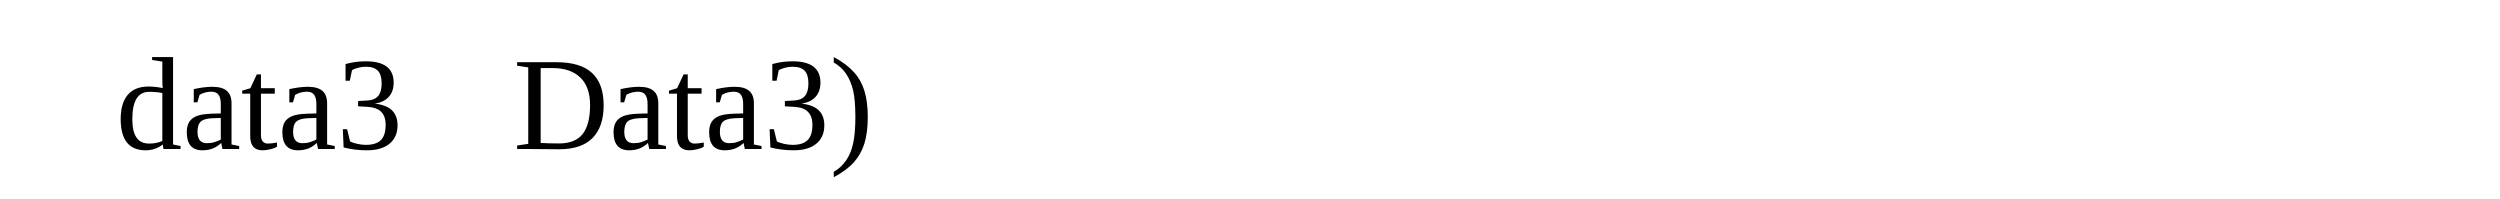
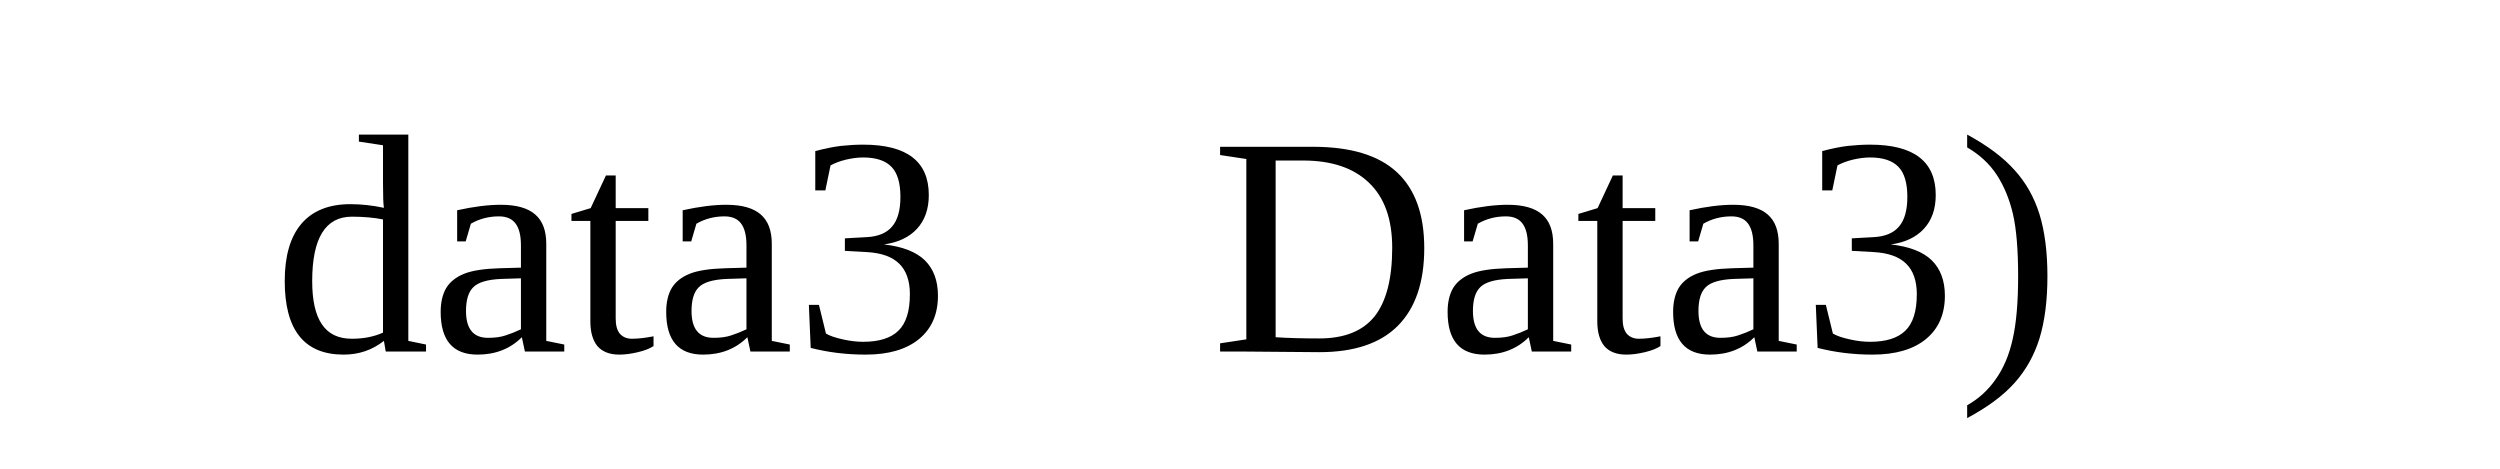
- <svg xmlns="http://www.w3.org/2000/svg" version="1.1" viewBox="430 456 302 24" width="302px" height="24px">
-   <rect fill="rgb(255,255,255)" fill-opacity="1" width="302" height="24" x="430" y="456" />
+ <svg xmlns="http://www.w3.org/2000/svg" version="1.1" viewBox="430 456 128 24" width="128px" height="24px">
+   <rect fill="rgb(255,255,255)" fill-opacity="1" width="128" height="24" x="430" y="456" />
  <text fill="rgb(0,0,0)" fill-opacity="1.0" font-size="16" x="444" y="474" textLength="40" lengthAdjust="spacingAndGlyphs">data3</text>
  <text fill="rgb(0,0,0)" fill-opacity="1.0" font-size="16" x="492" y="474" textLength="46" lengthAdjust="spacingAndGlyphs">Data3)</text>
</svg>
